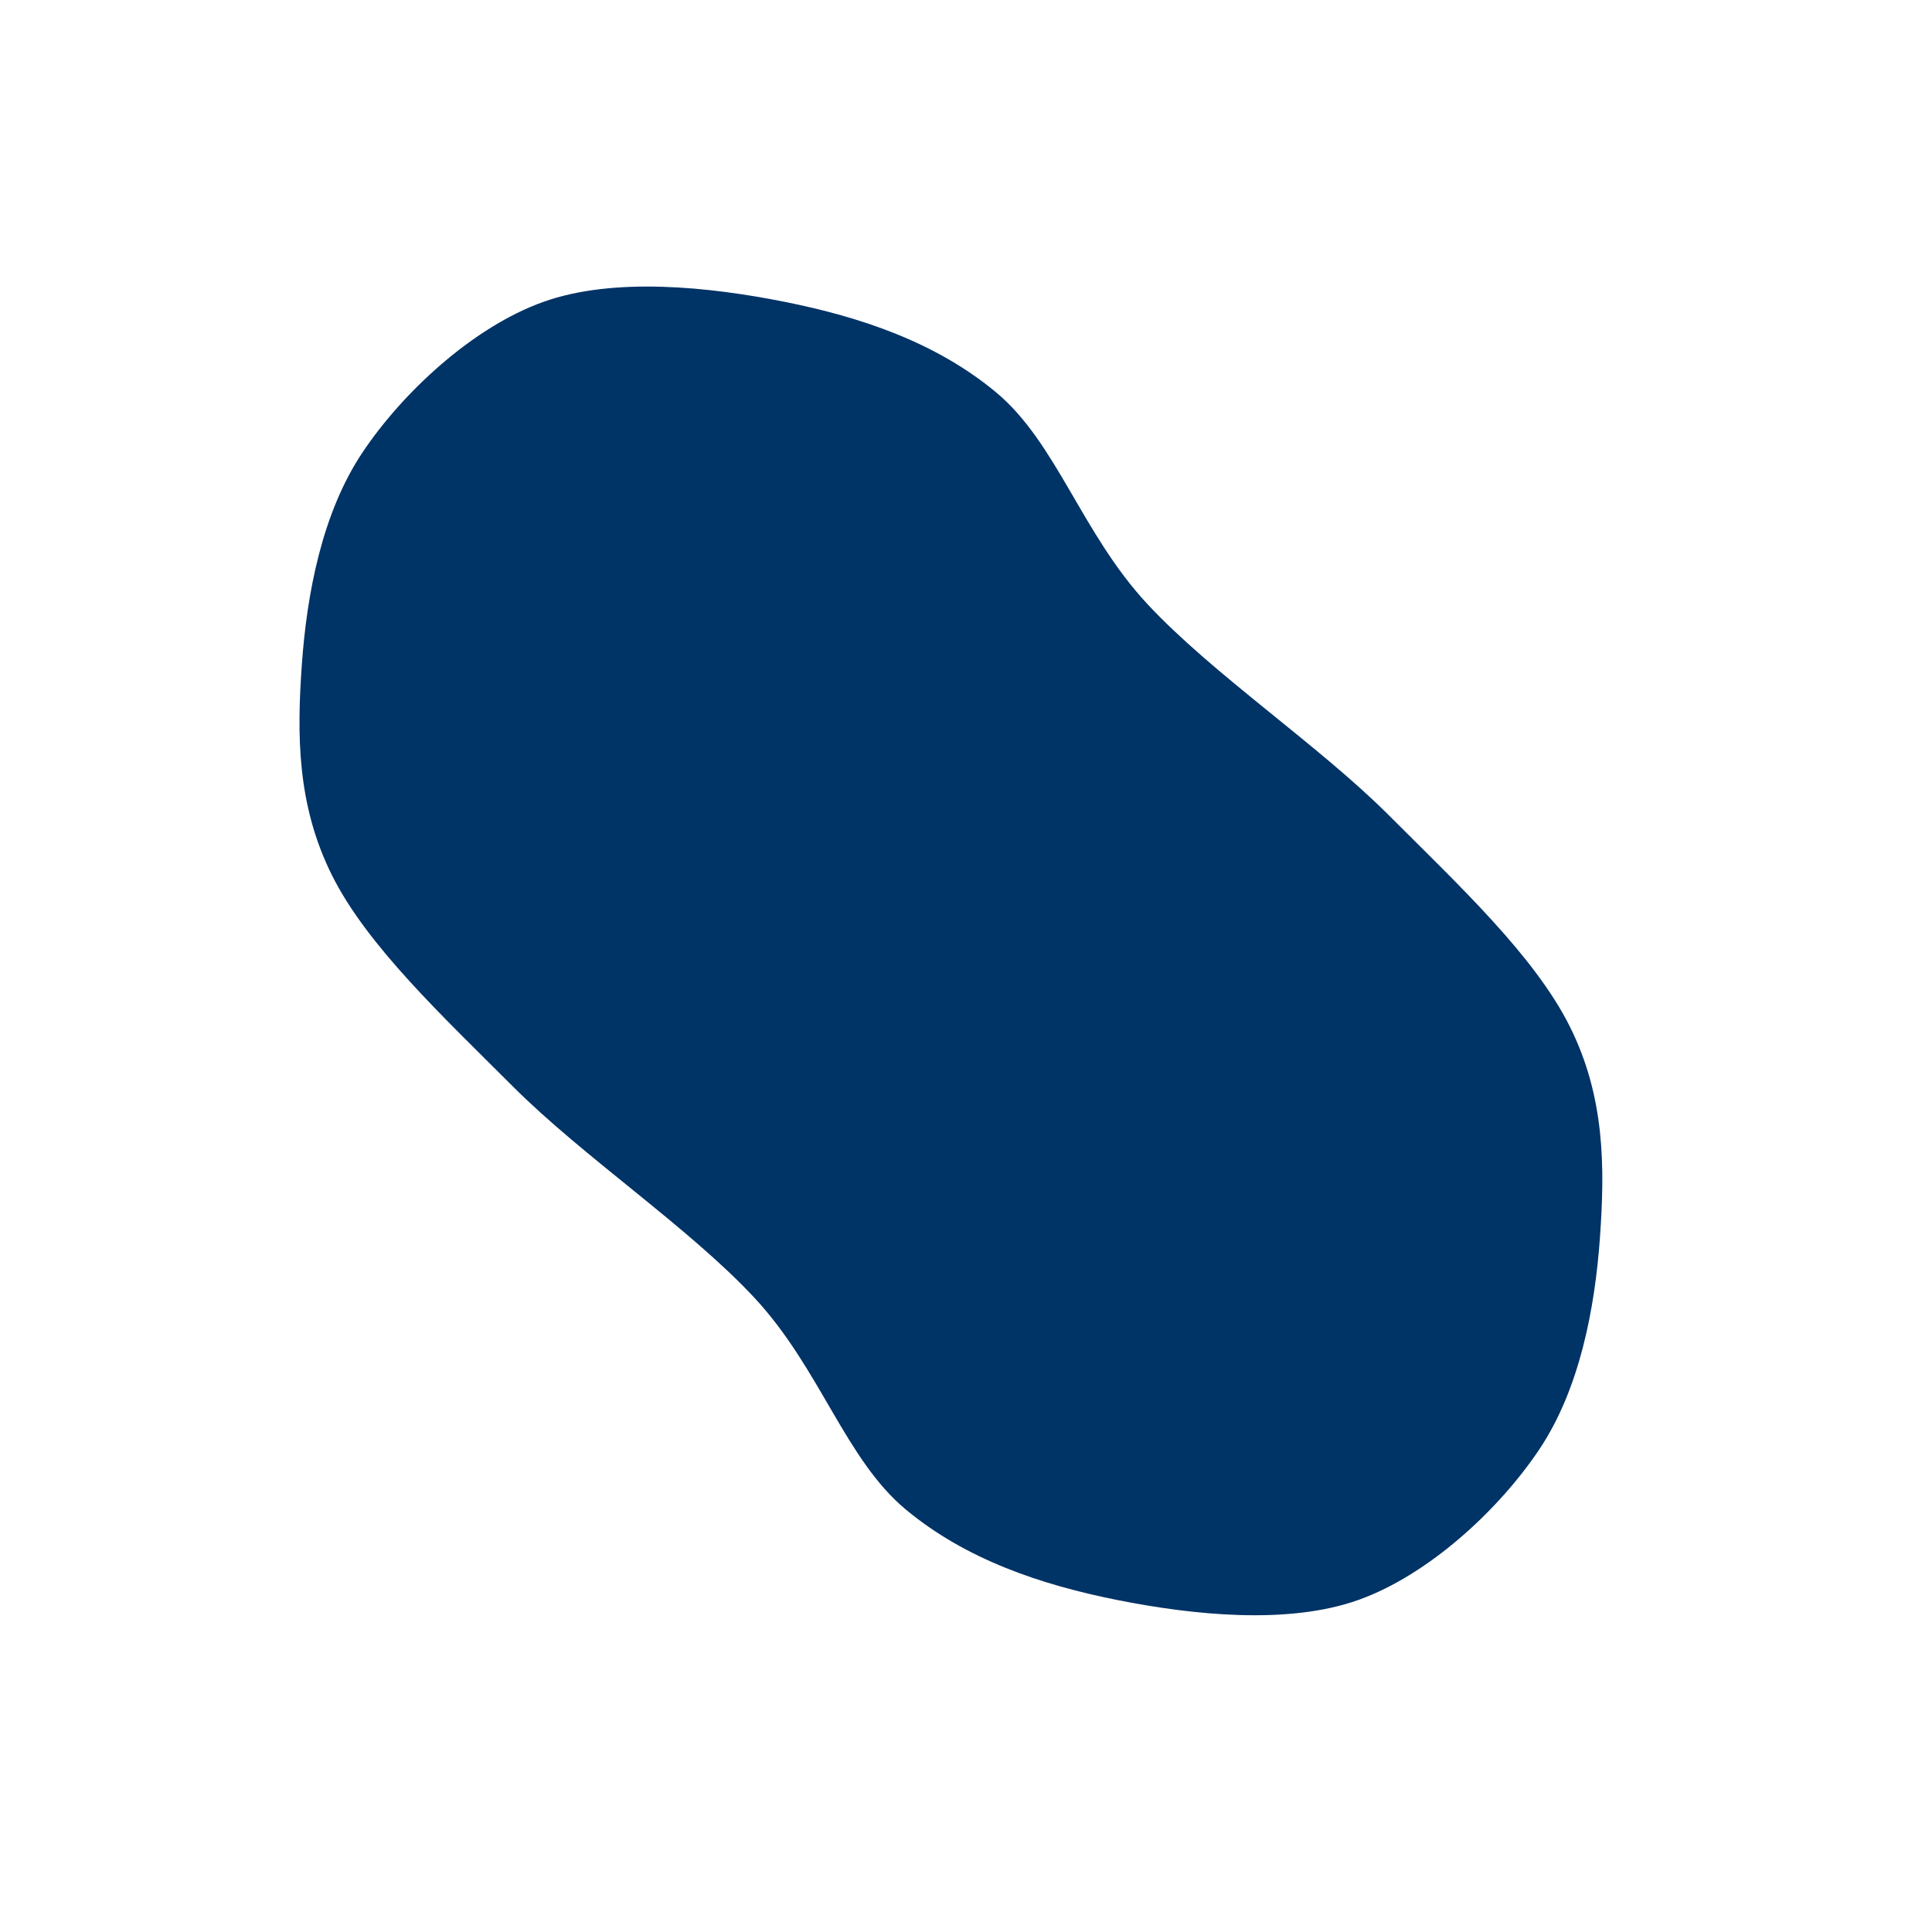
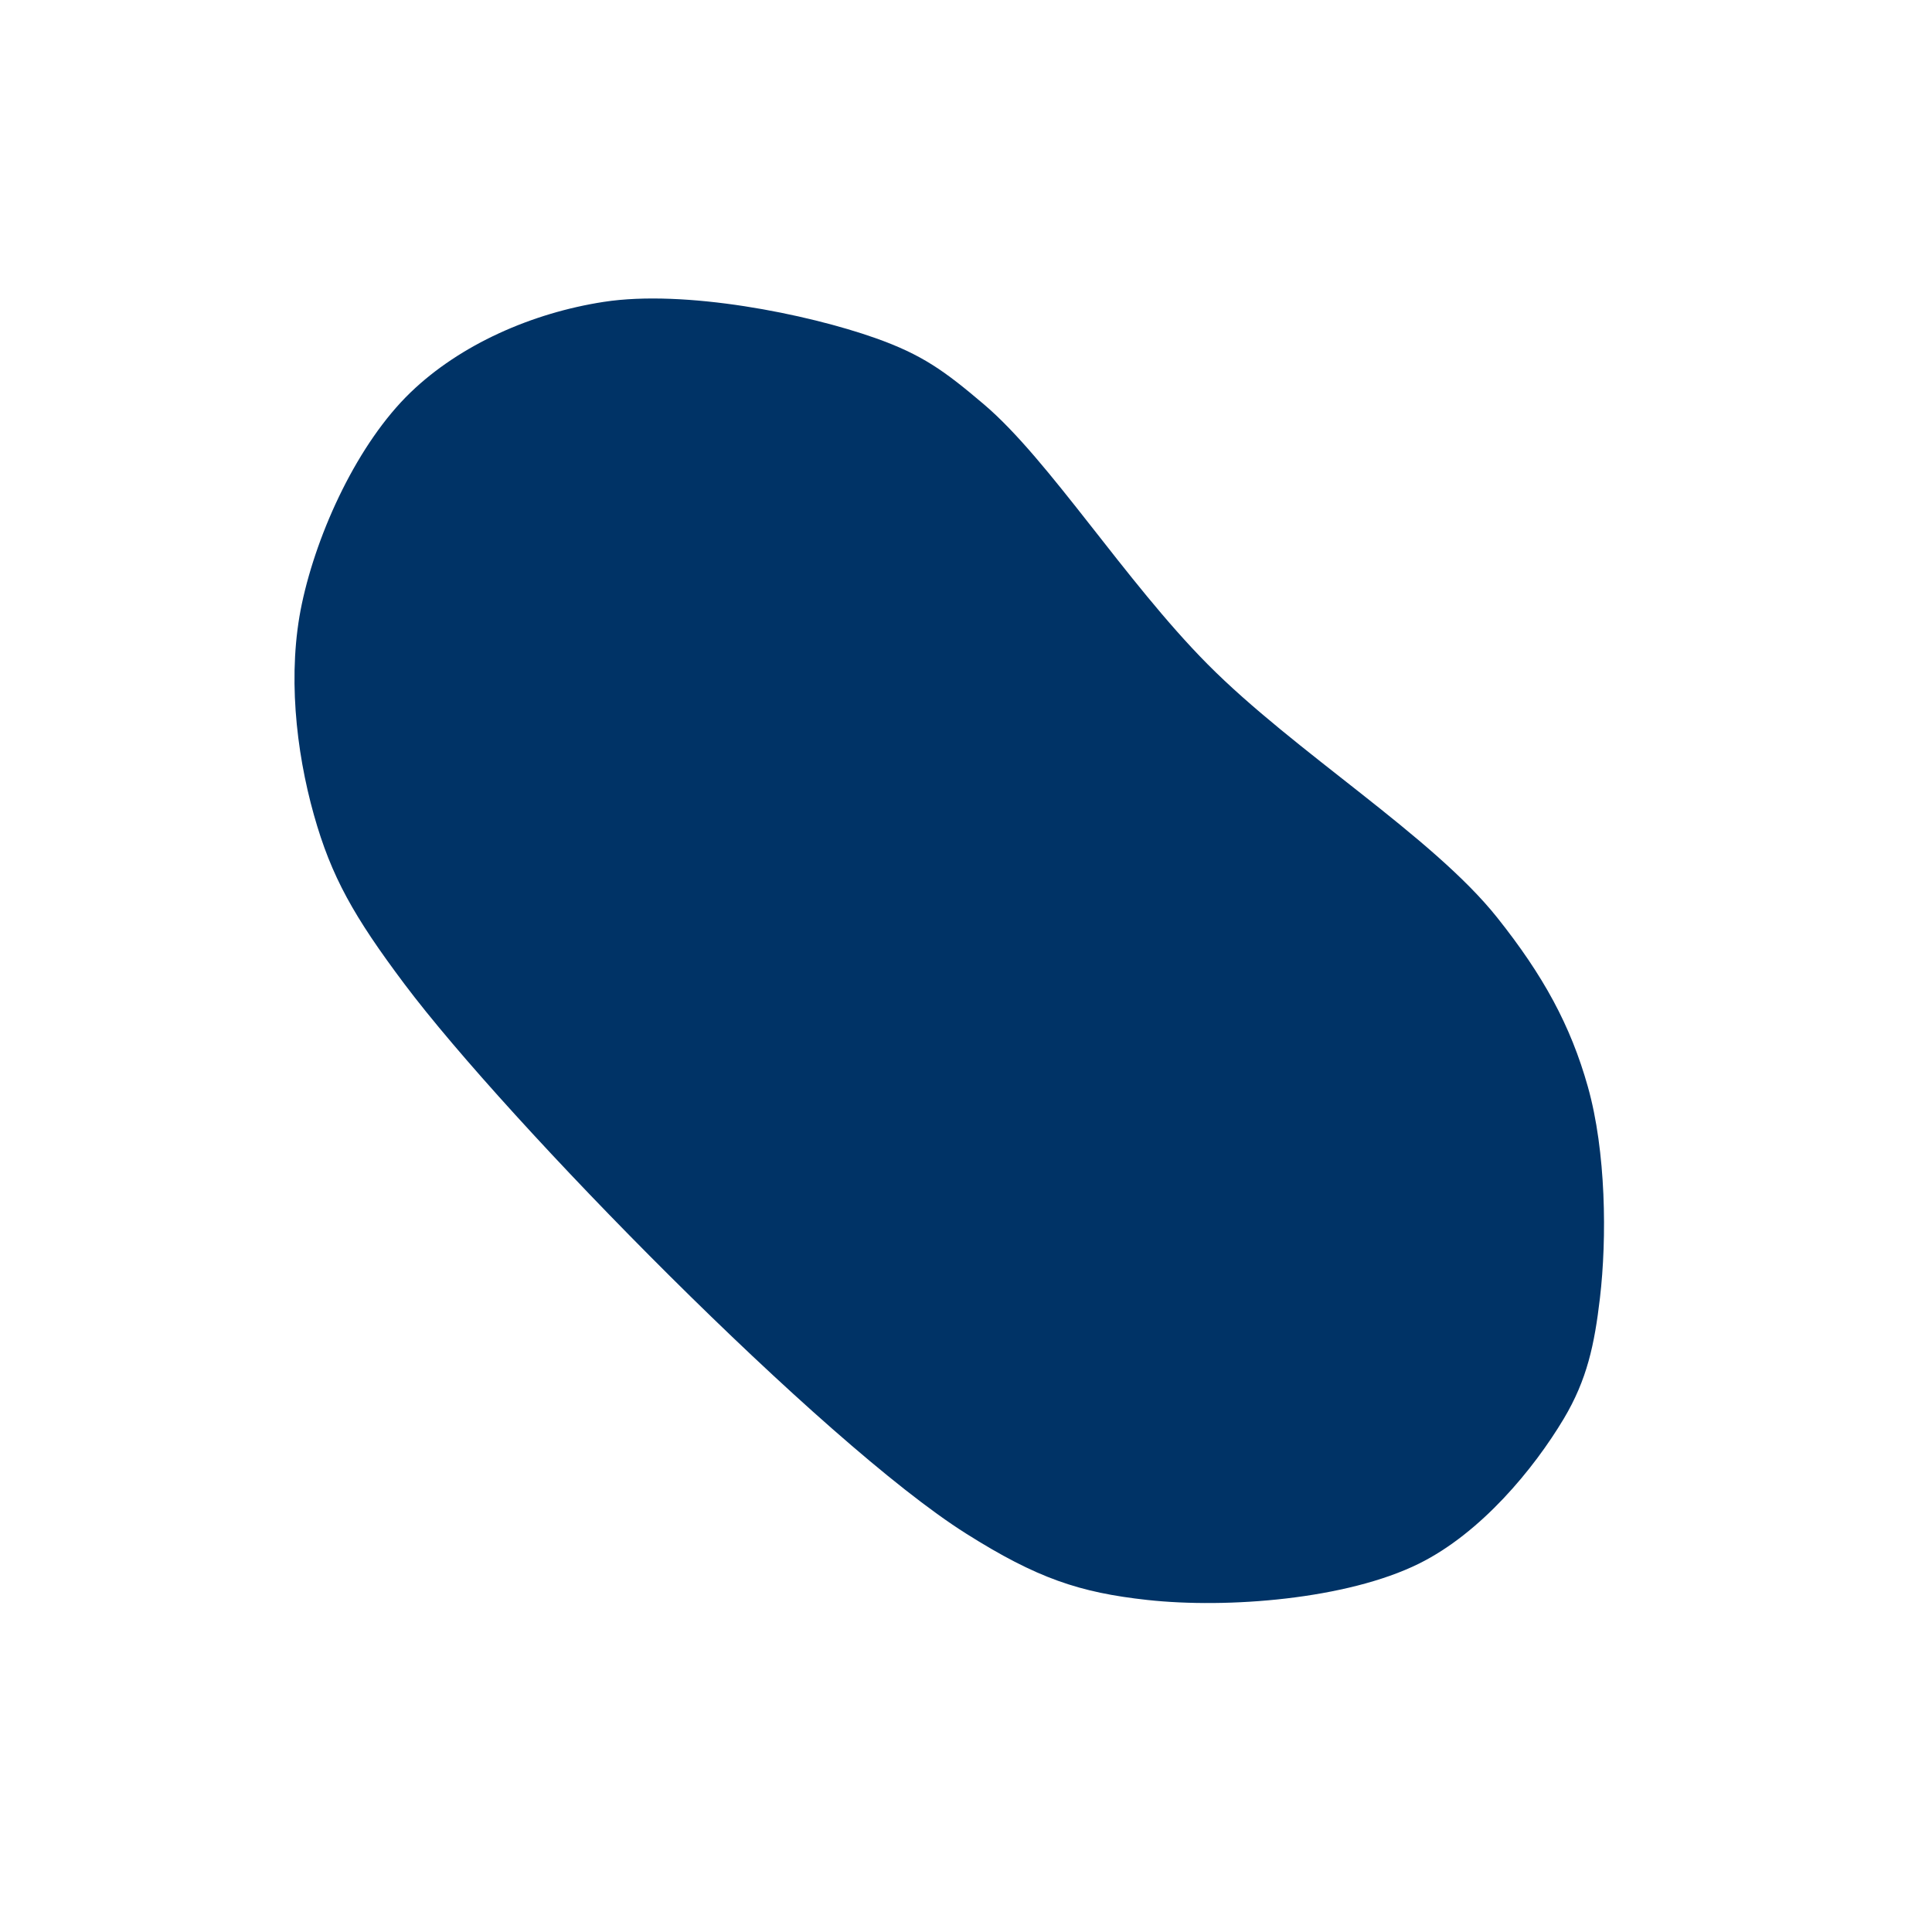
<svg xmlns="http://www.w3.org/2000/svg" viewBox="0 0 64 64" width="64" height="64">
-   <path d="M 18 10 C 20.333 9.167 23.5 9.5 26 10 C 28.5 10.5 31 11.333 33 13 C 35 14.667 35.833 17.667 38 20 C 40.167 22.333 43.667 24.667 46 27 C 48.333 29.333 50.833 31.667 52 34 C 53.167 36.333 53.167 38.667 53 41 C 52.833 43.333 52.333 46 51 48 C 49.667 50 47.333 52.167 45 53 C 42.667 53.833 39.5 53.5 37 53 C 34.5 52.5 32 51.667 30 50 C 28 48.333 27.167 45.333 25 43 C 22.833 40.667 19.333 38.333 17 36 C 14.667 33.667 12.167 31.333 11 29 C 9.833 26.667 9.833 24.333 10 22 C 10.167 19.667 10.667 17 12 15 C 13.333 13 15.667 10.833 18 10 Z" fill="#003366" />
+   <path d="M 47 51.8 C 44.616 52.978 40.665 53.293 38 53 C 35.764 52.754 34.355 52.287 32 50.8 C 27.247 47.8 16.805 37.135 13.4 32.6 C 11.718 30.359 10.974 29.039 10.4 27 C 9.797 24.857 9.519 22.27 10 20 C 10.51 17.595 11.86 14.677 13.6 13 C 15.249 11.411 17.626 10.366 20 10 C 22.691 9.585 26.737 10.398 29 11.2 C 30.543 11.747 31.285 12.282 32.6 13.4 C 34.757 15.233 37.266 19.243 40 22 C 42.899 24.923 47.445 27.691 49.6 30.4 C 51.121 32.312 52.026 33.961 52.6 36 C 53.203 38.143 53.234 41.009 53 43 C 52.819 44.537 52.576 45.701 51.8 47 C 50.811 48.656 49.061 50.782 47 51.8 Z" fill="#003366" />
</svg>
